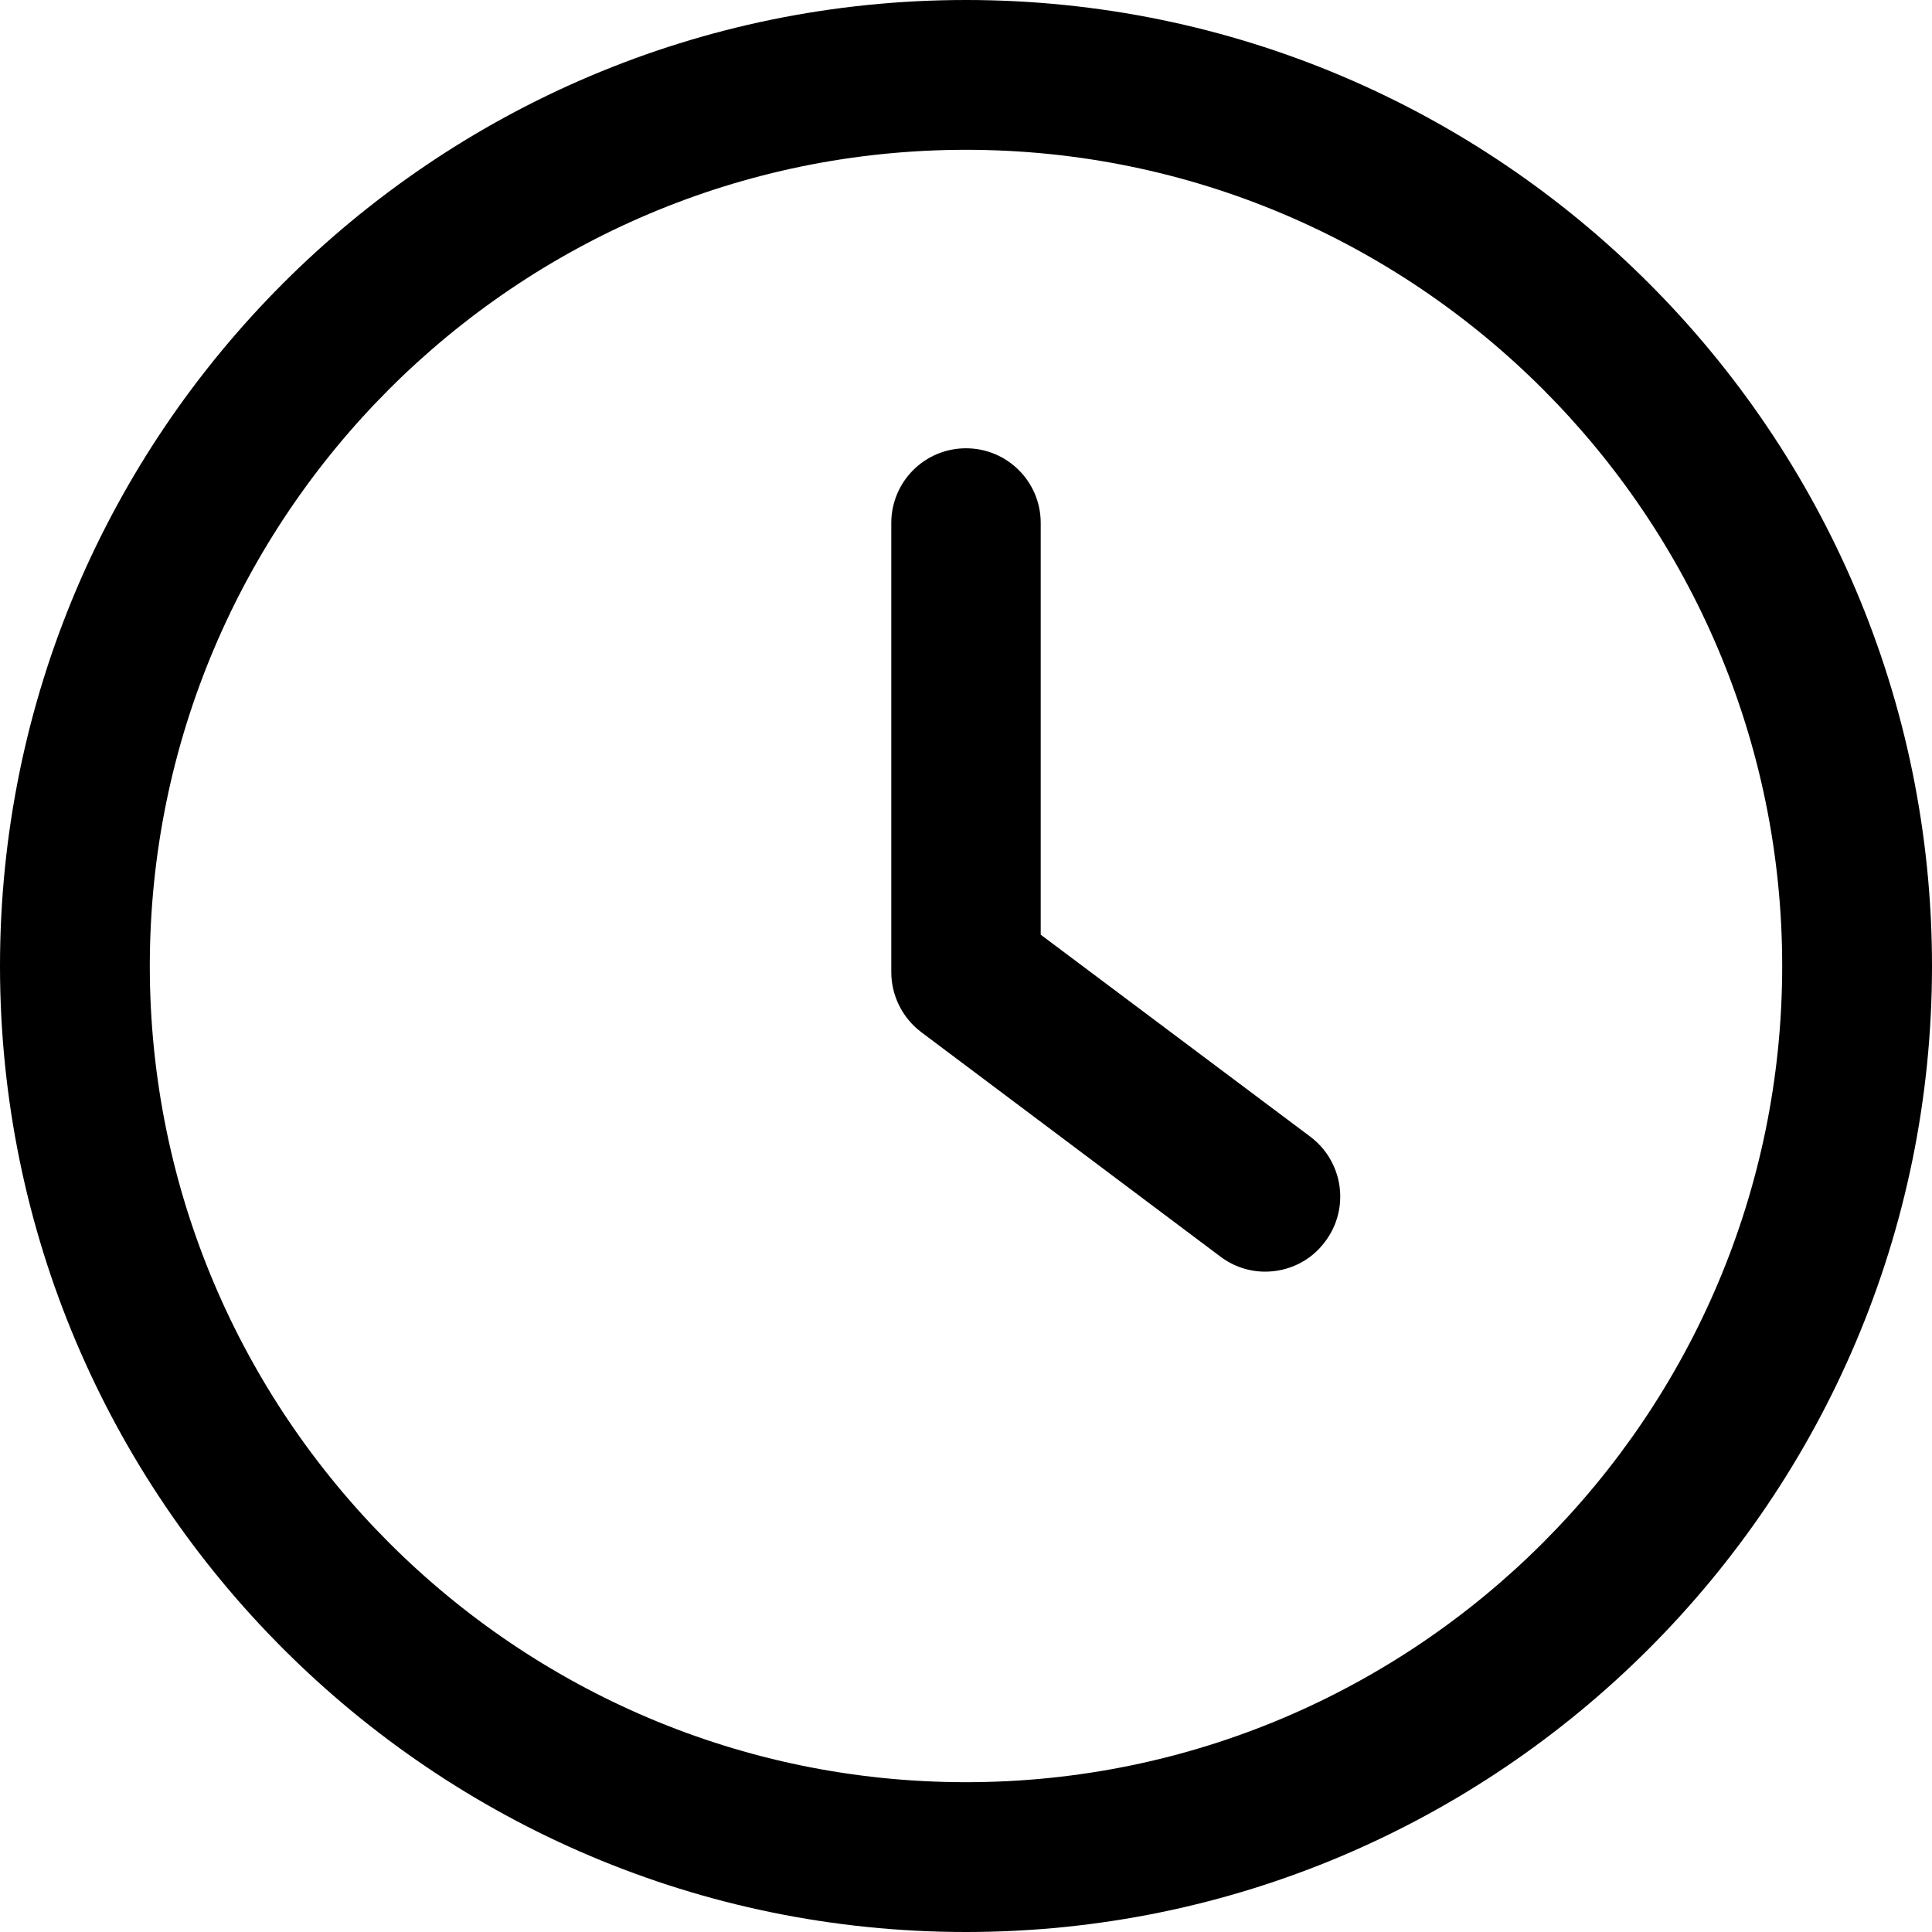
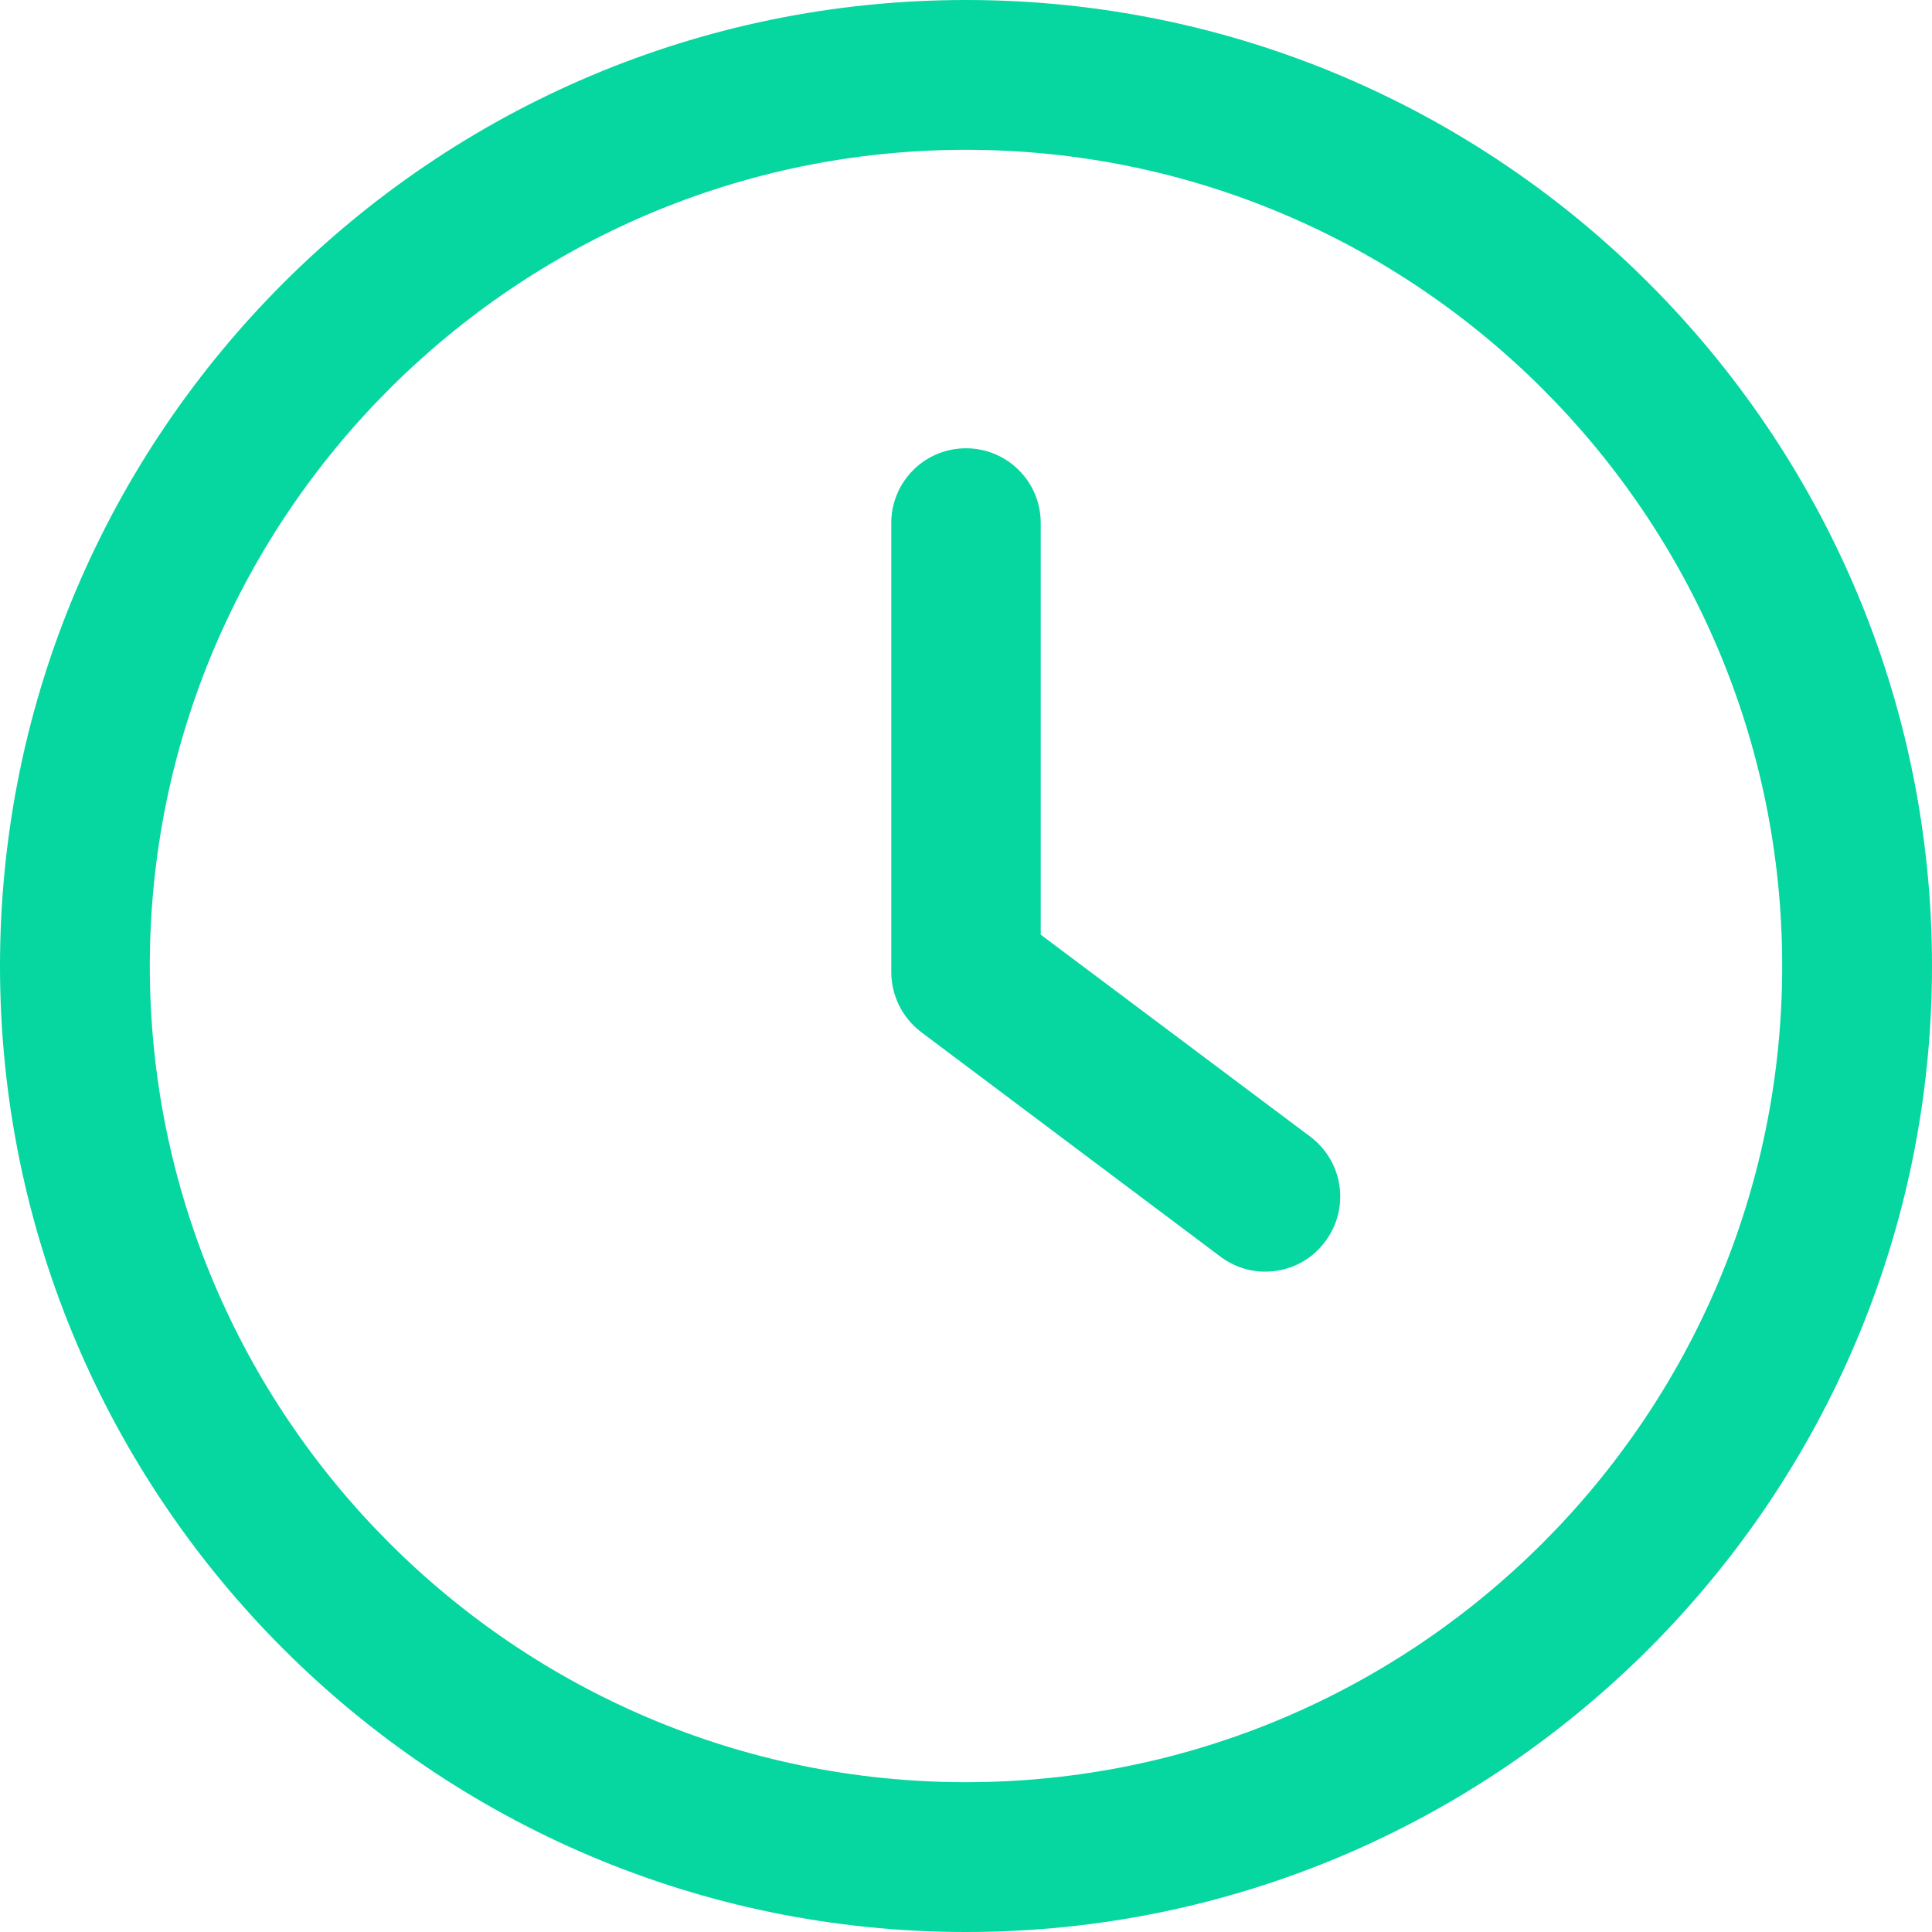
<svg xmlns="http://www.w3.org/2000/svg" version="1.1" id="Capa_1" x="0px" y="0px" viewBox="0 0 512 512" style="enable-background:new 0 0 512 512;" xml:space="preserve">
  <style type="text/css">
- 	.st0{fill:black;}
+ 	.st0{fill:#06D6A0;}
</style>
  <g>
    <g>
      <path class="st0" d="M347.2,301.2l-71.4-53.5V138.6c0-11-8.9-19.8-19.8-19.8c-11,0-19.8,8.9-19.8,19.8v119    c0,6.2,2.9,12.1,7.9,15.9l79.3,59.5c3.6,2.7,7.7,4,11.9,4c6,0,12-2.7,15.9-8C357.8,320.2,356,307.8,347.2,301.2z" />
    </g>
  </g>
  <g>
    <g>
      <path class="st0" d="M256,0C114.8,0,0,114.8,0,256s114.8,256,256,256s256-114.8,256-256S397.2,0,256,0z M256,472.3    c-119.3,0-216.3-97.1-216.3-216.3S136.7,39.7,256,39.7c119.3,0,216.3,97.1,216.3,216.3S375.3,472.3,256,472.3z" />
    </g>
  </g>
</svg>
